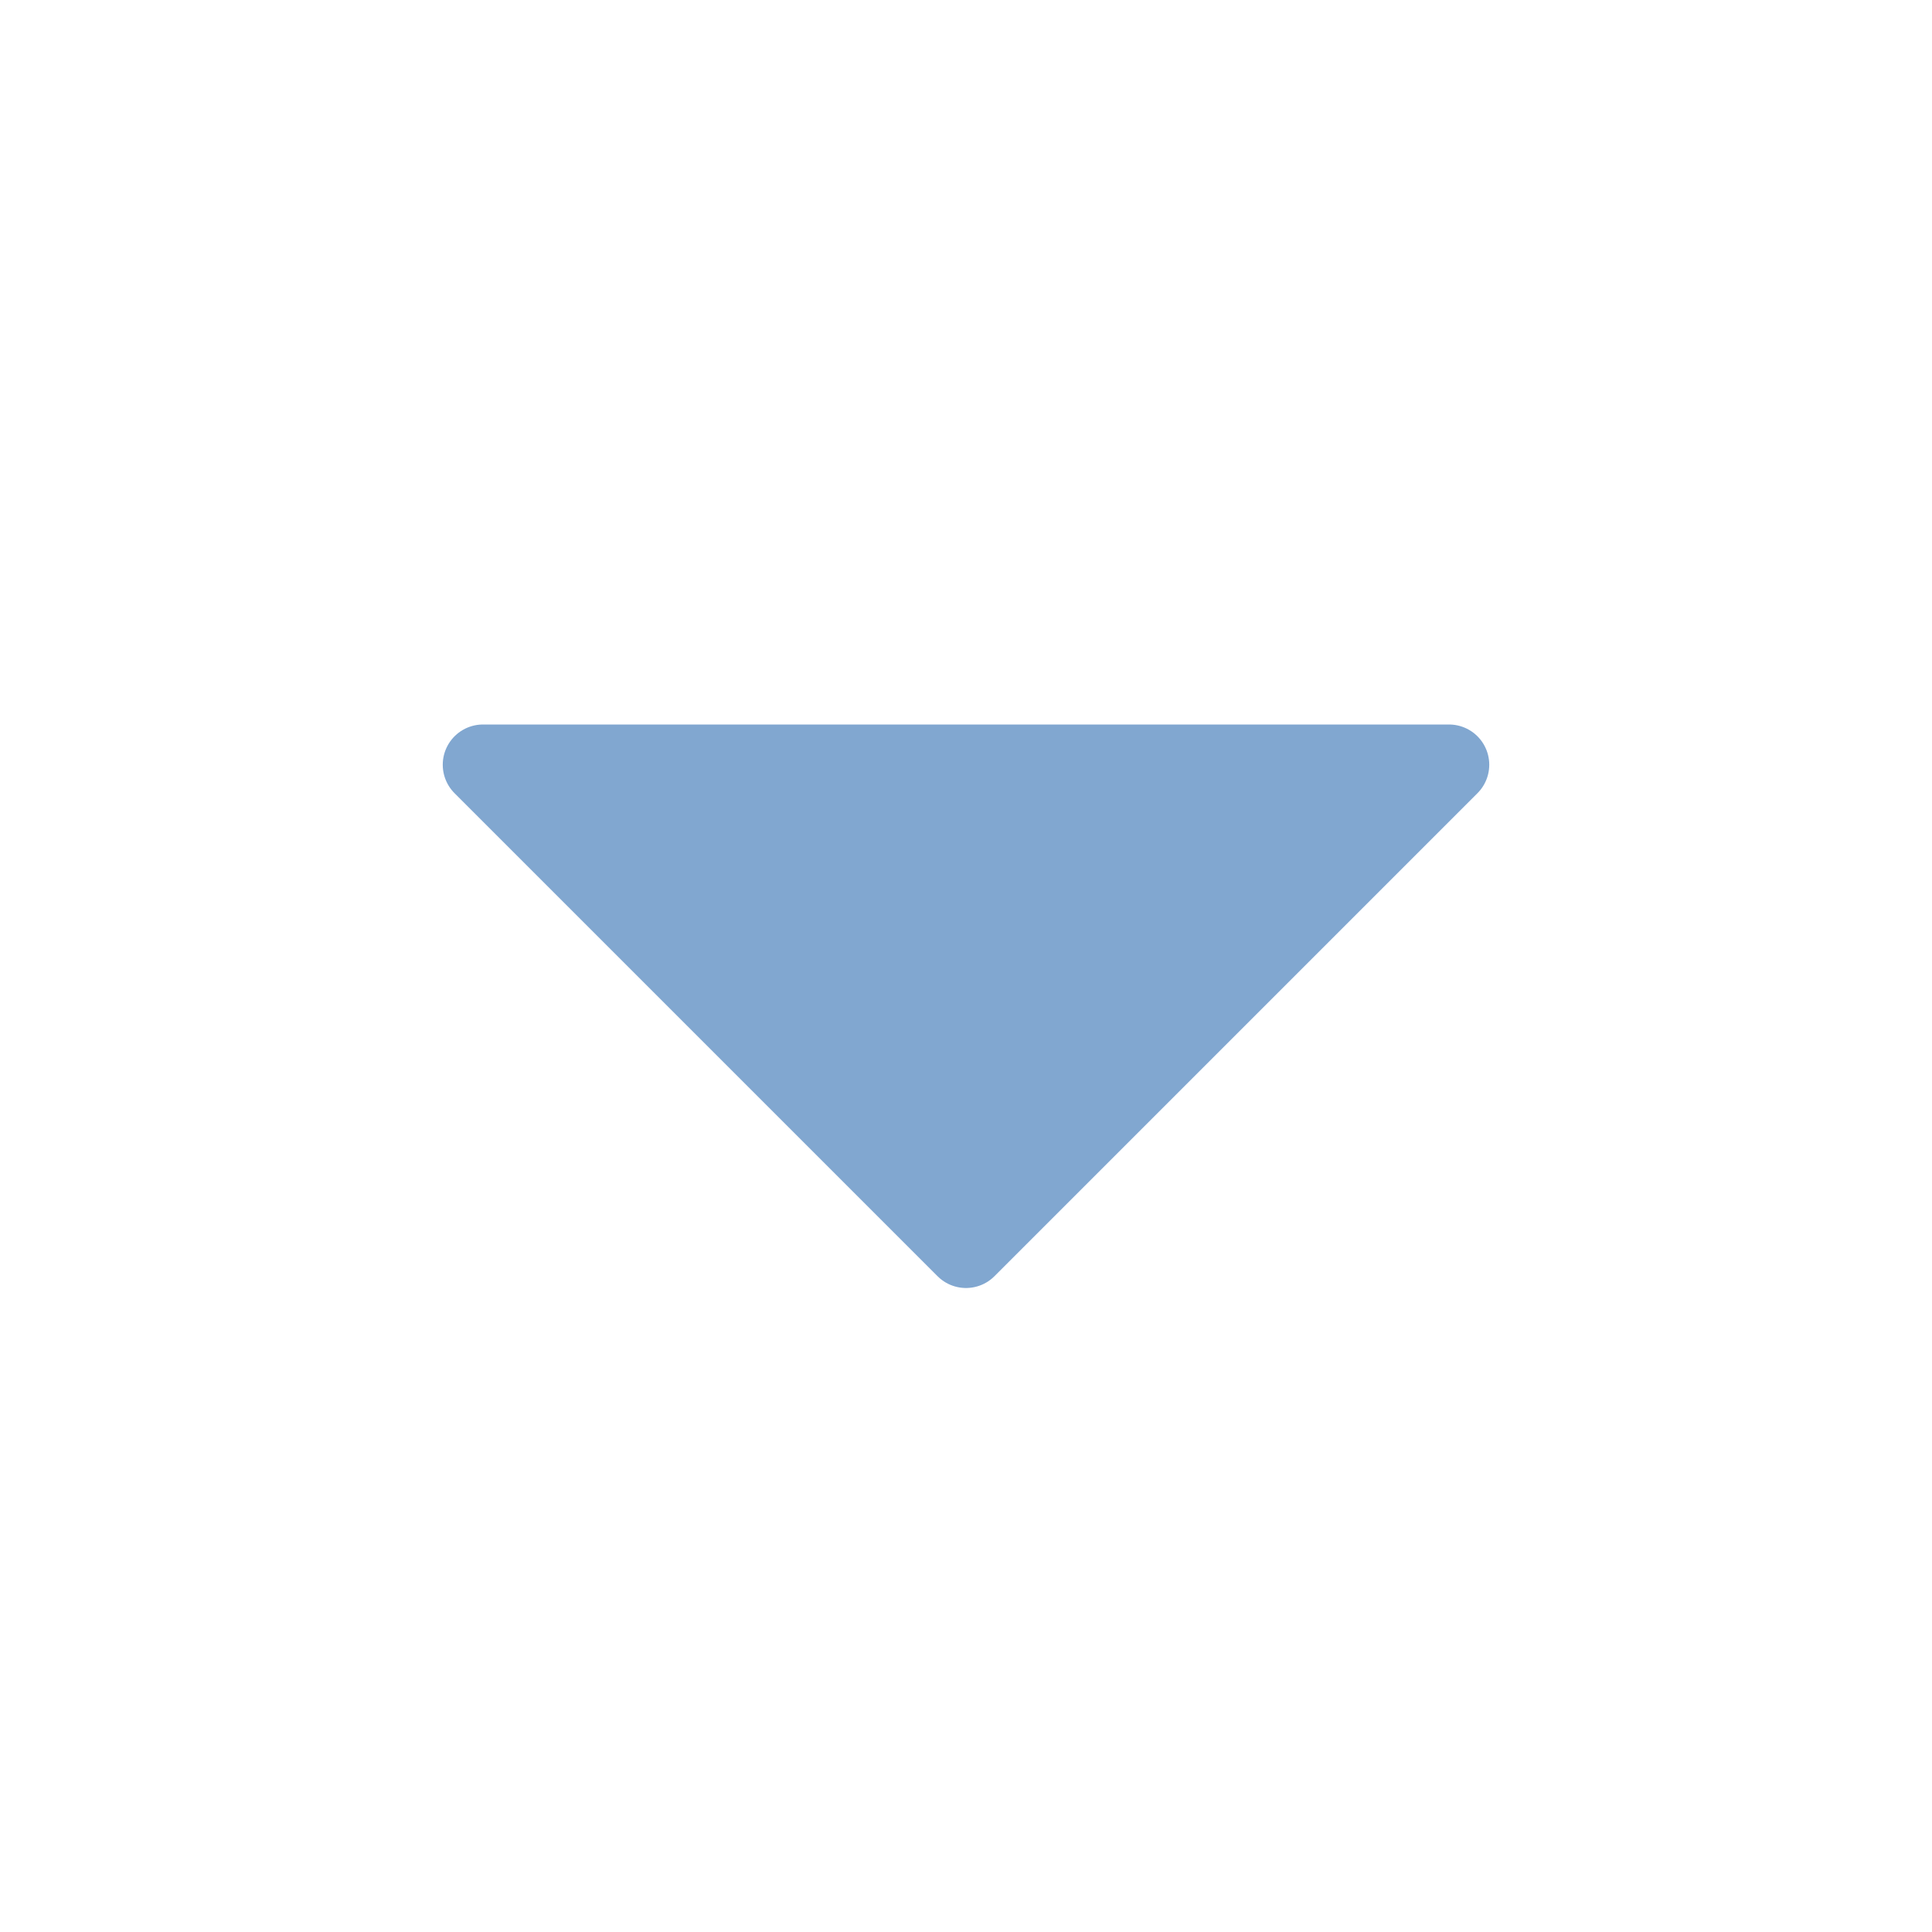
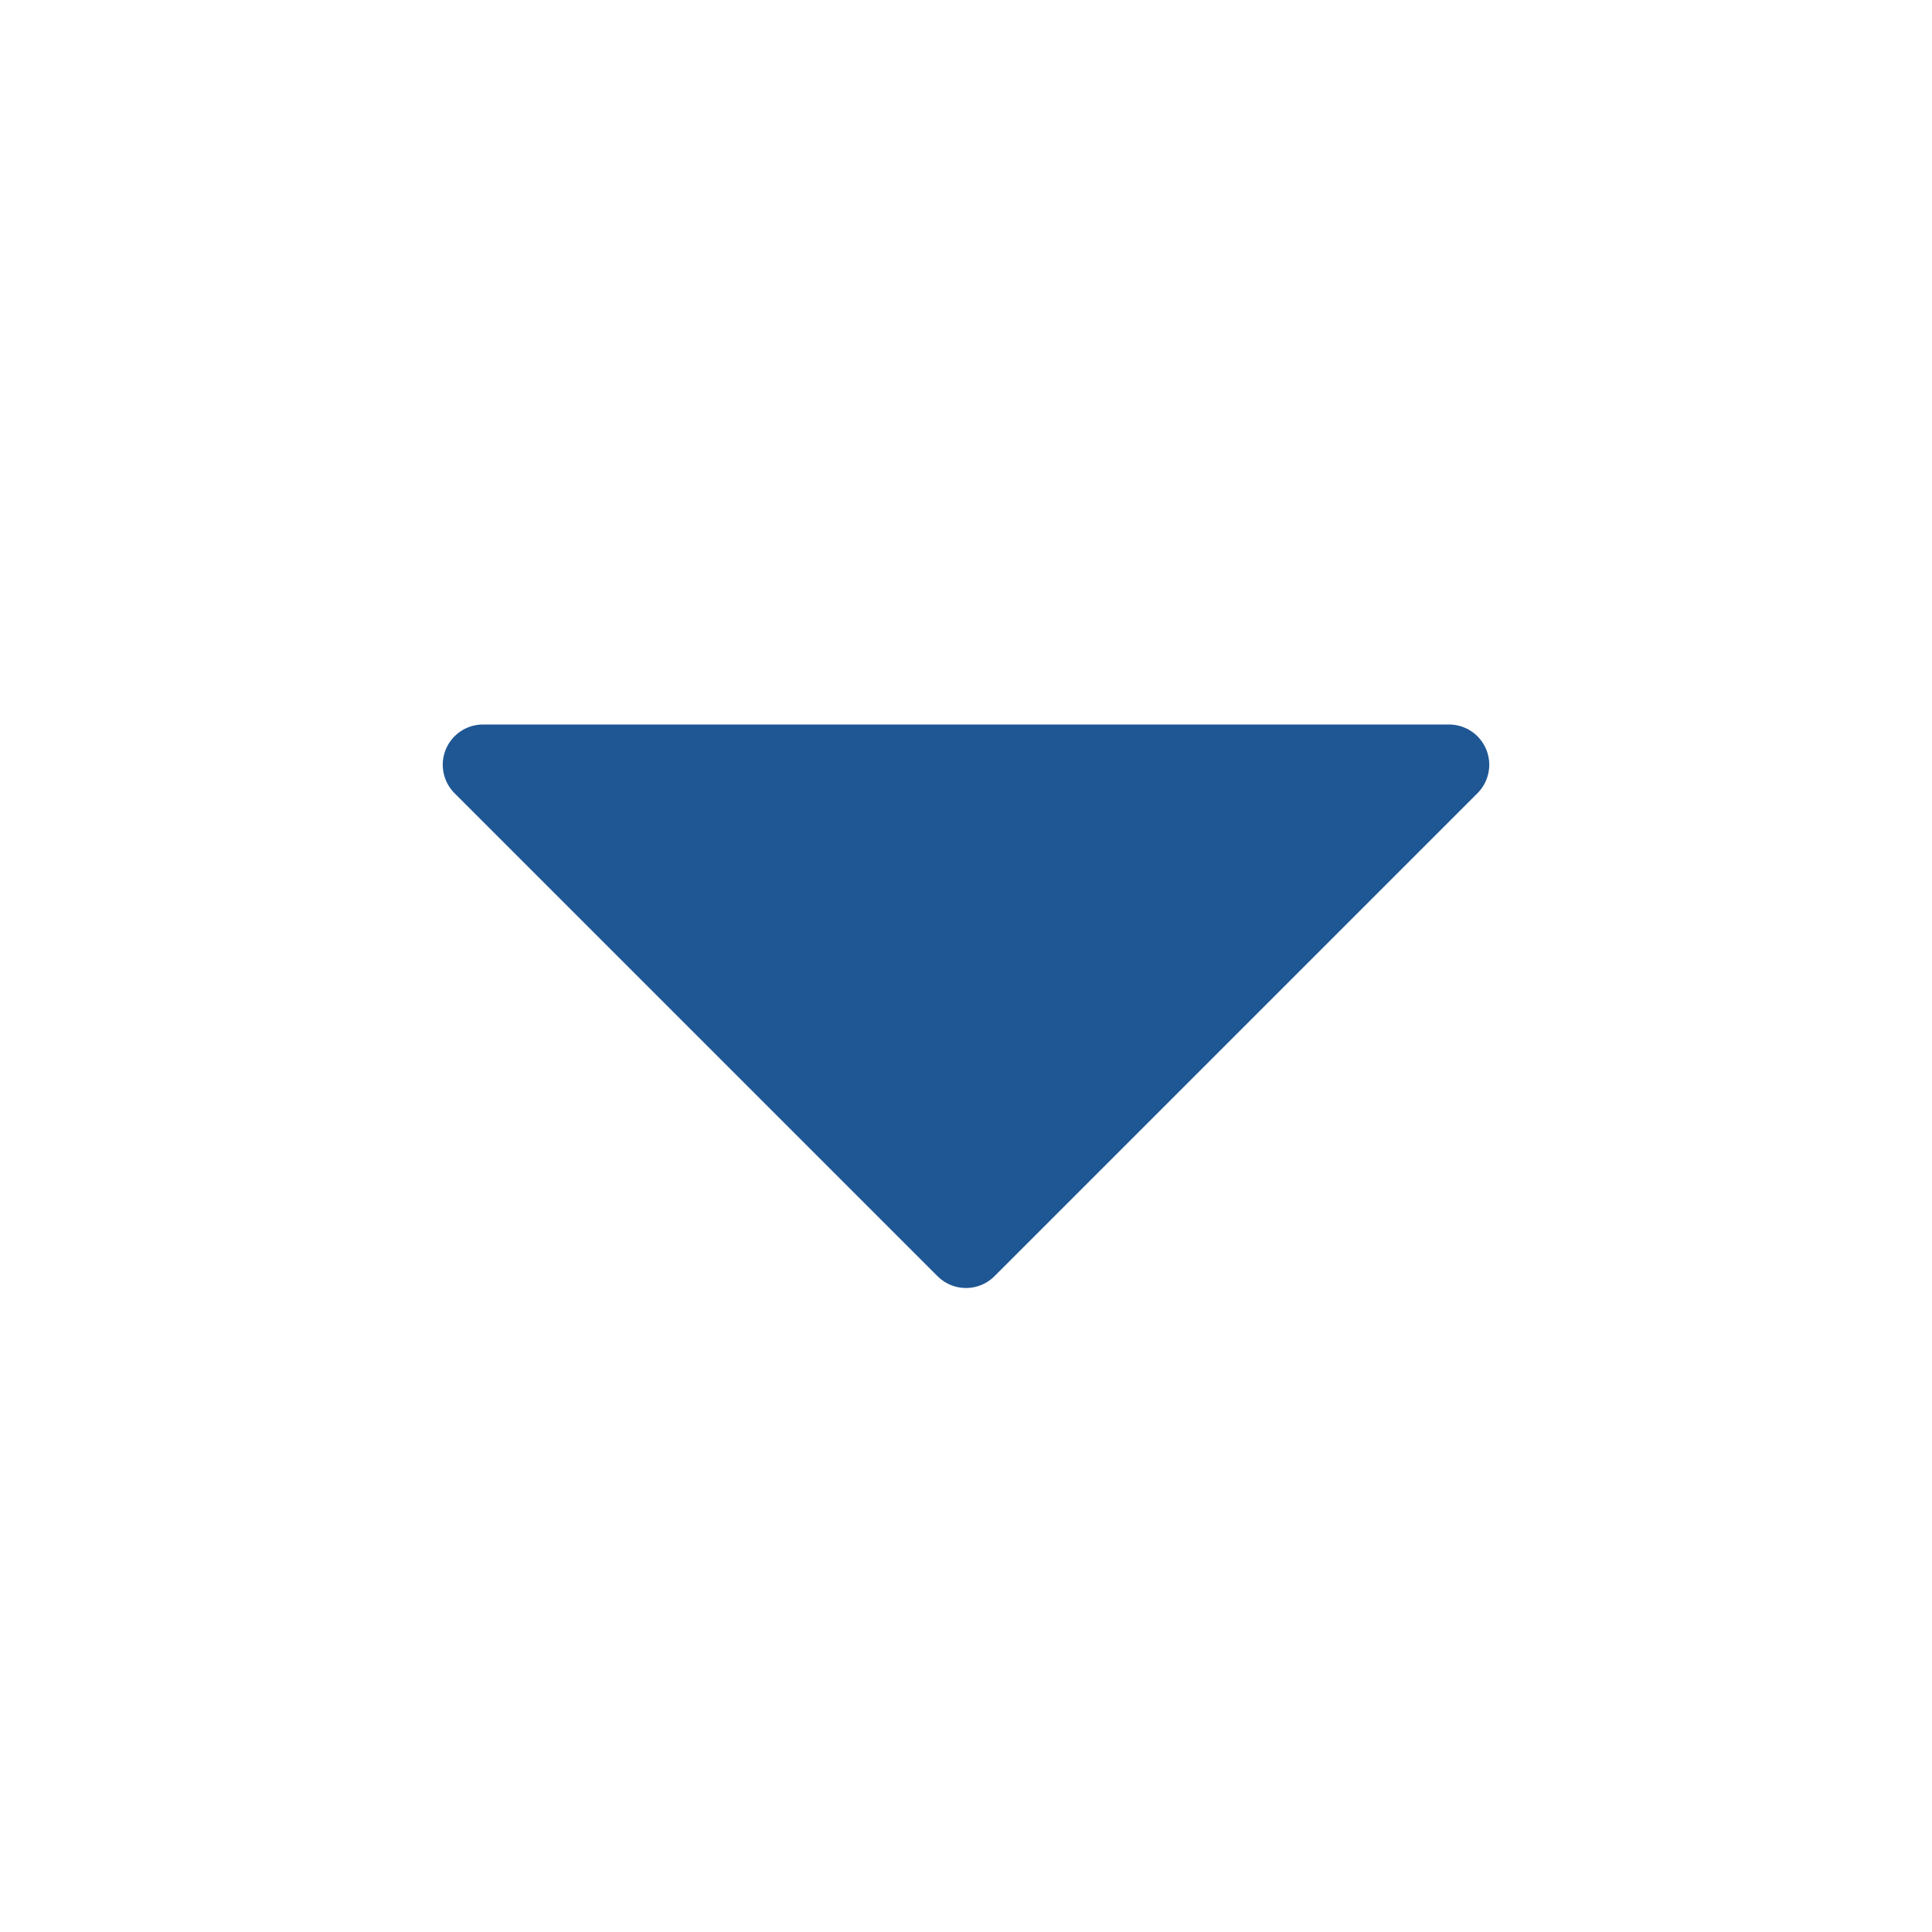
<svg xmlns="http://www.w3.org/2000/svg" fill="none" viewBox="0 0 48 48">
  <path fill="none" d="M0 0h48v48H0z" />
-   <path fill="#81a7d0" stroke="#81a7d0" stroke-linejoin="round" stroke-width="2" d="M36 19 24 31 12 19h24Z" />
+   <path fill="#1e5794" stroke="#1e5794" stroke-linejoin="round" stroke-width="2" d="M36 19 24 31 12 19h24Z" />
</svg>
